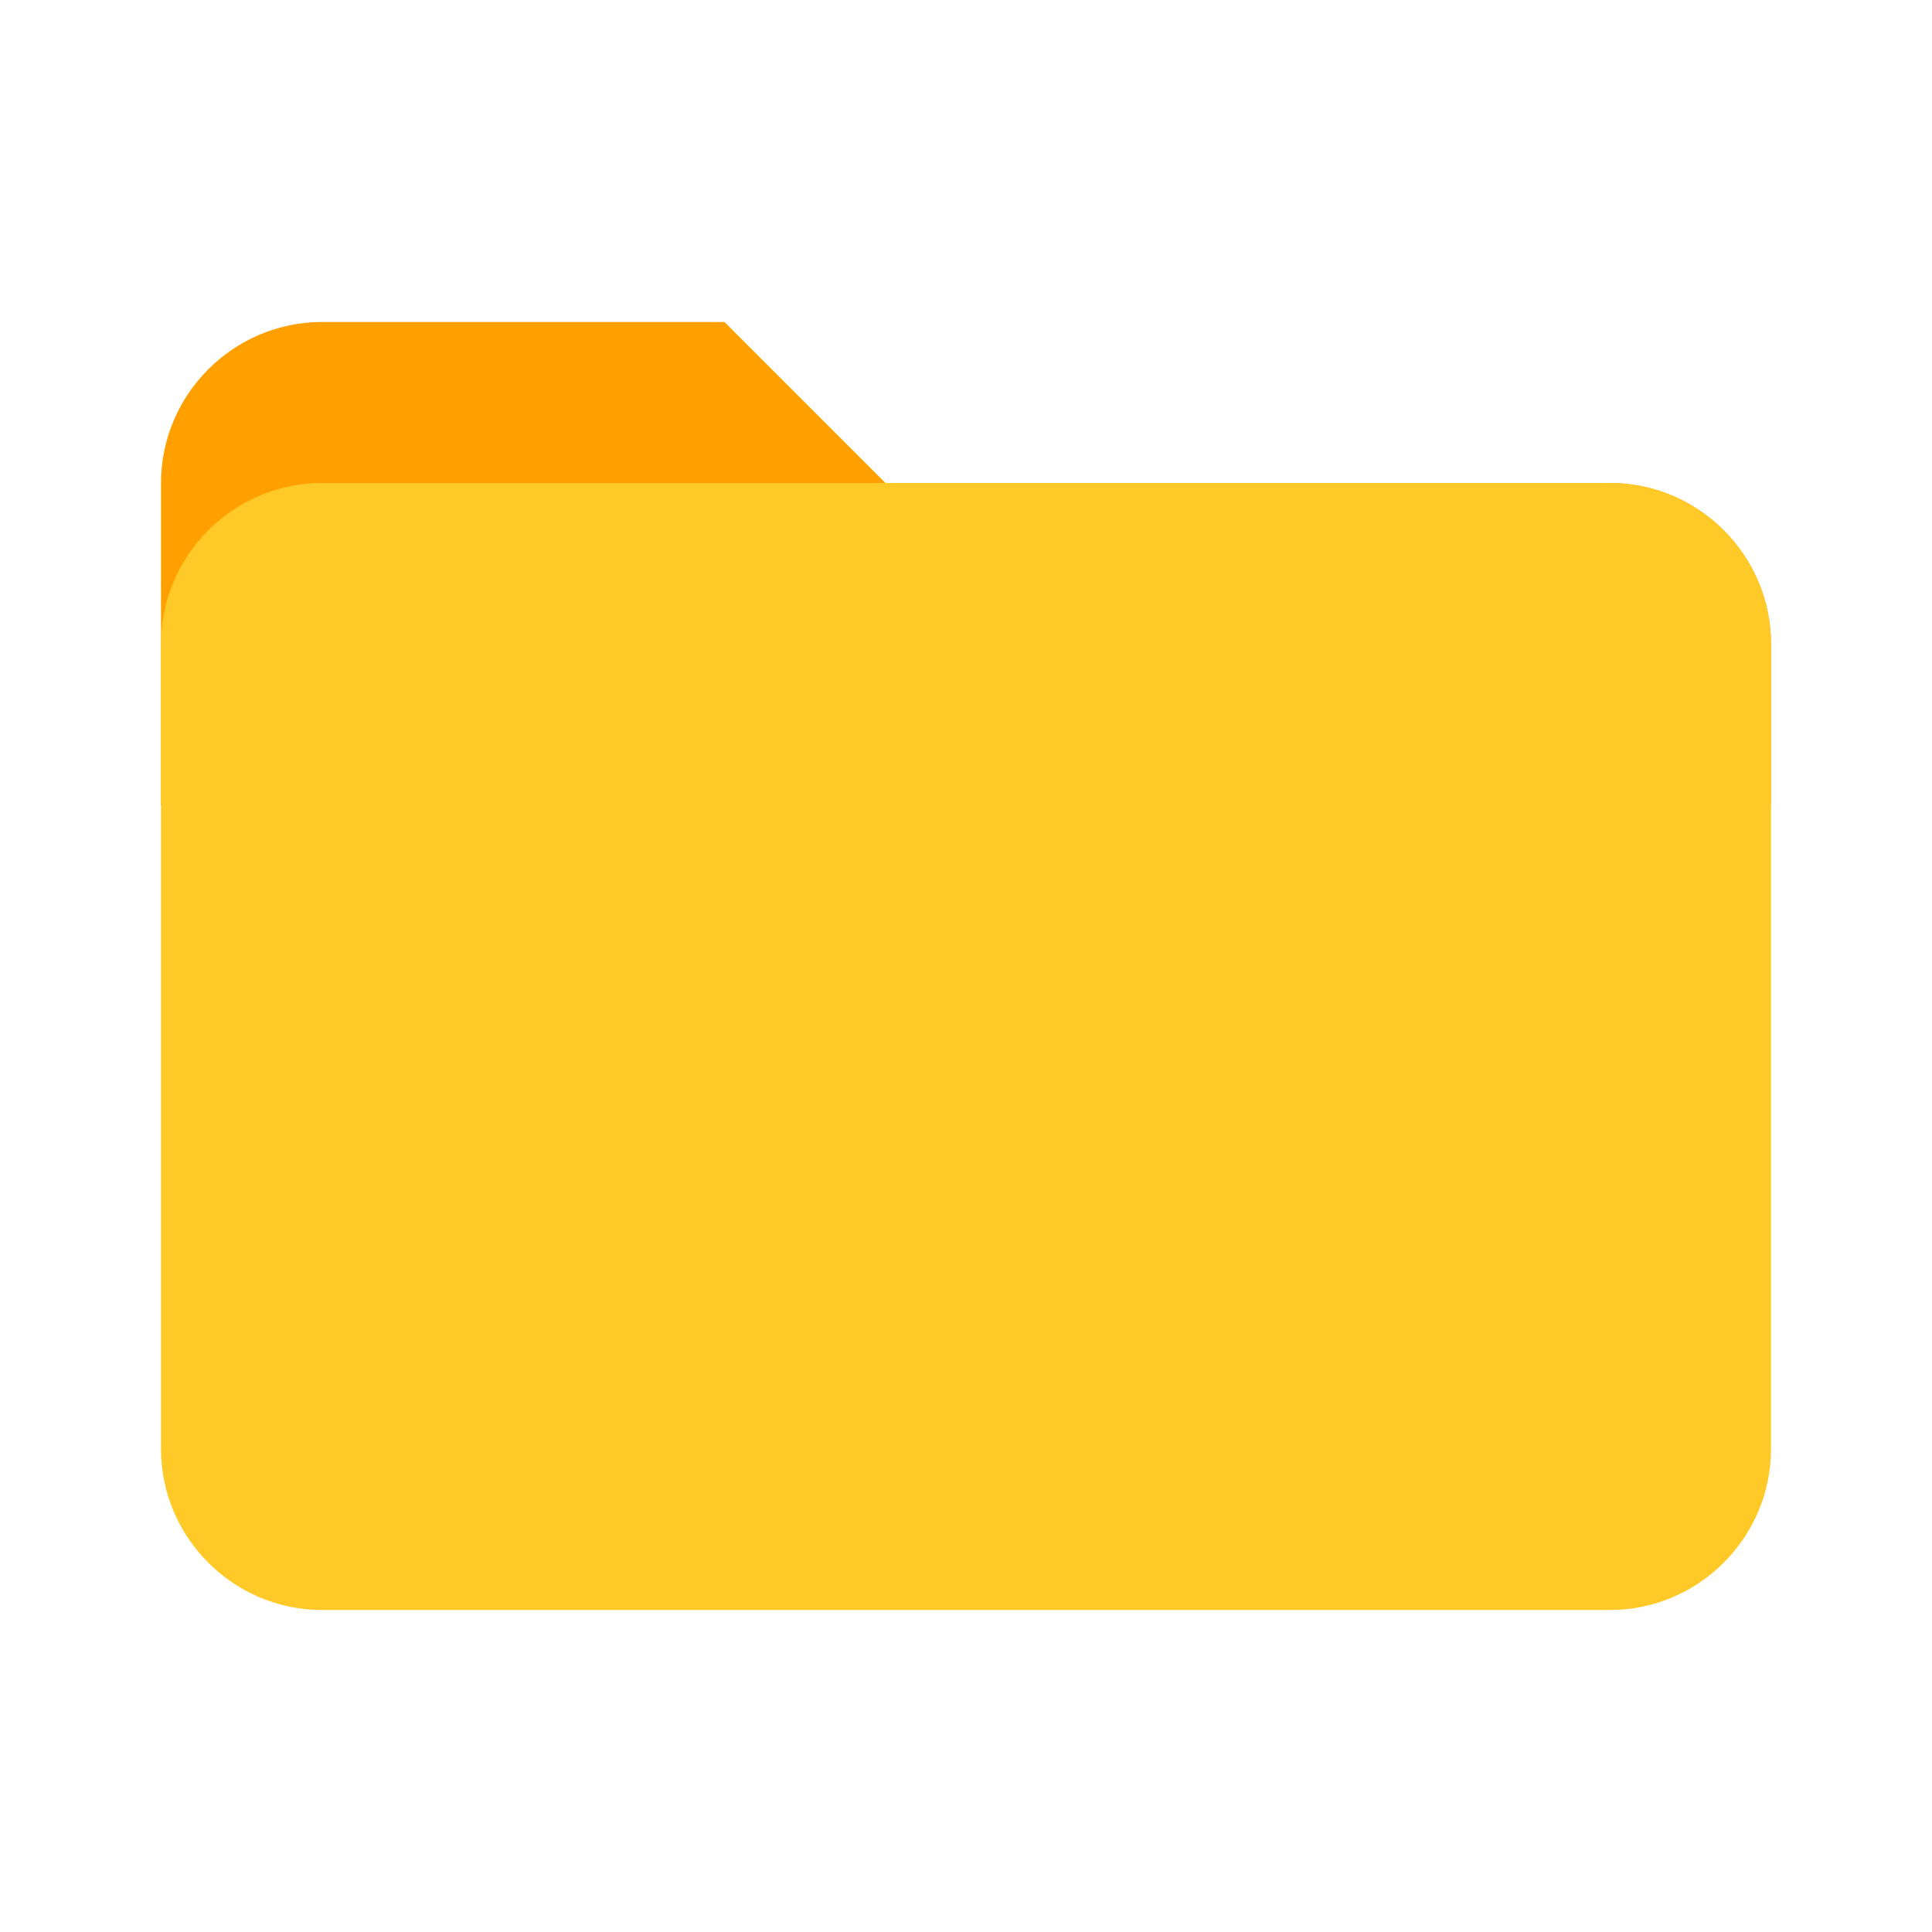
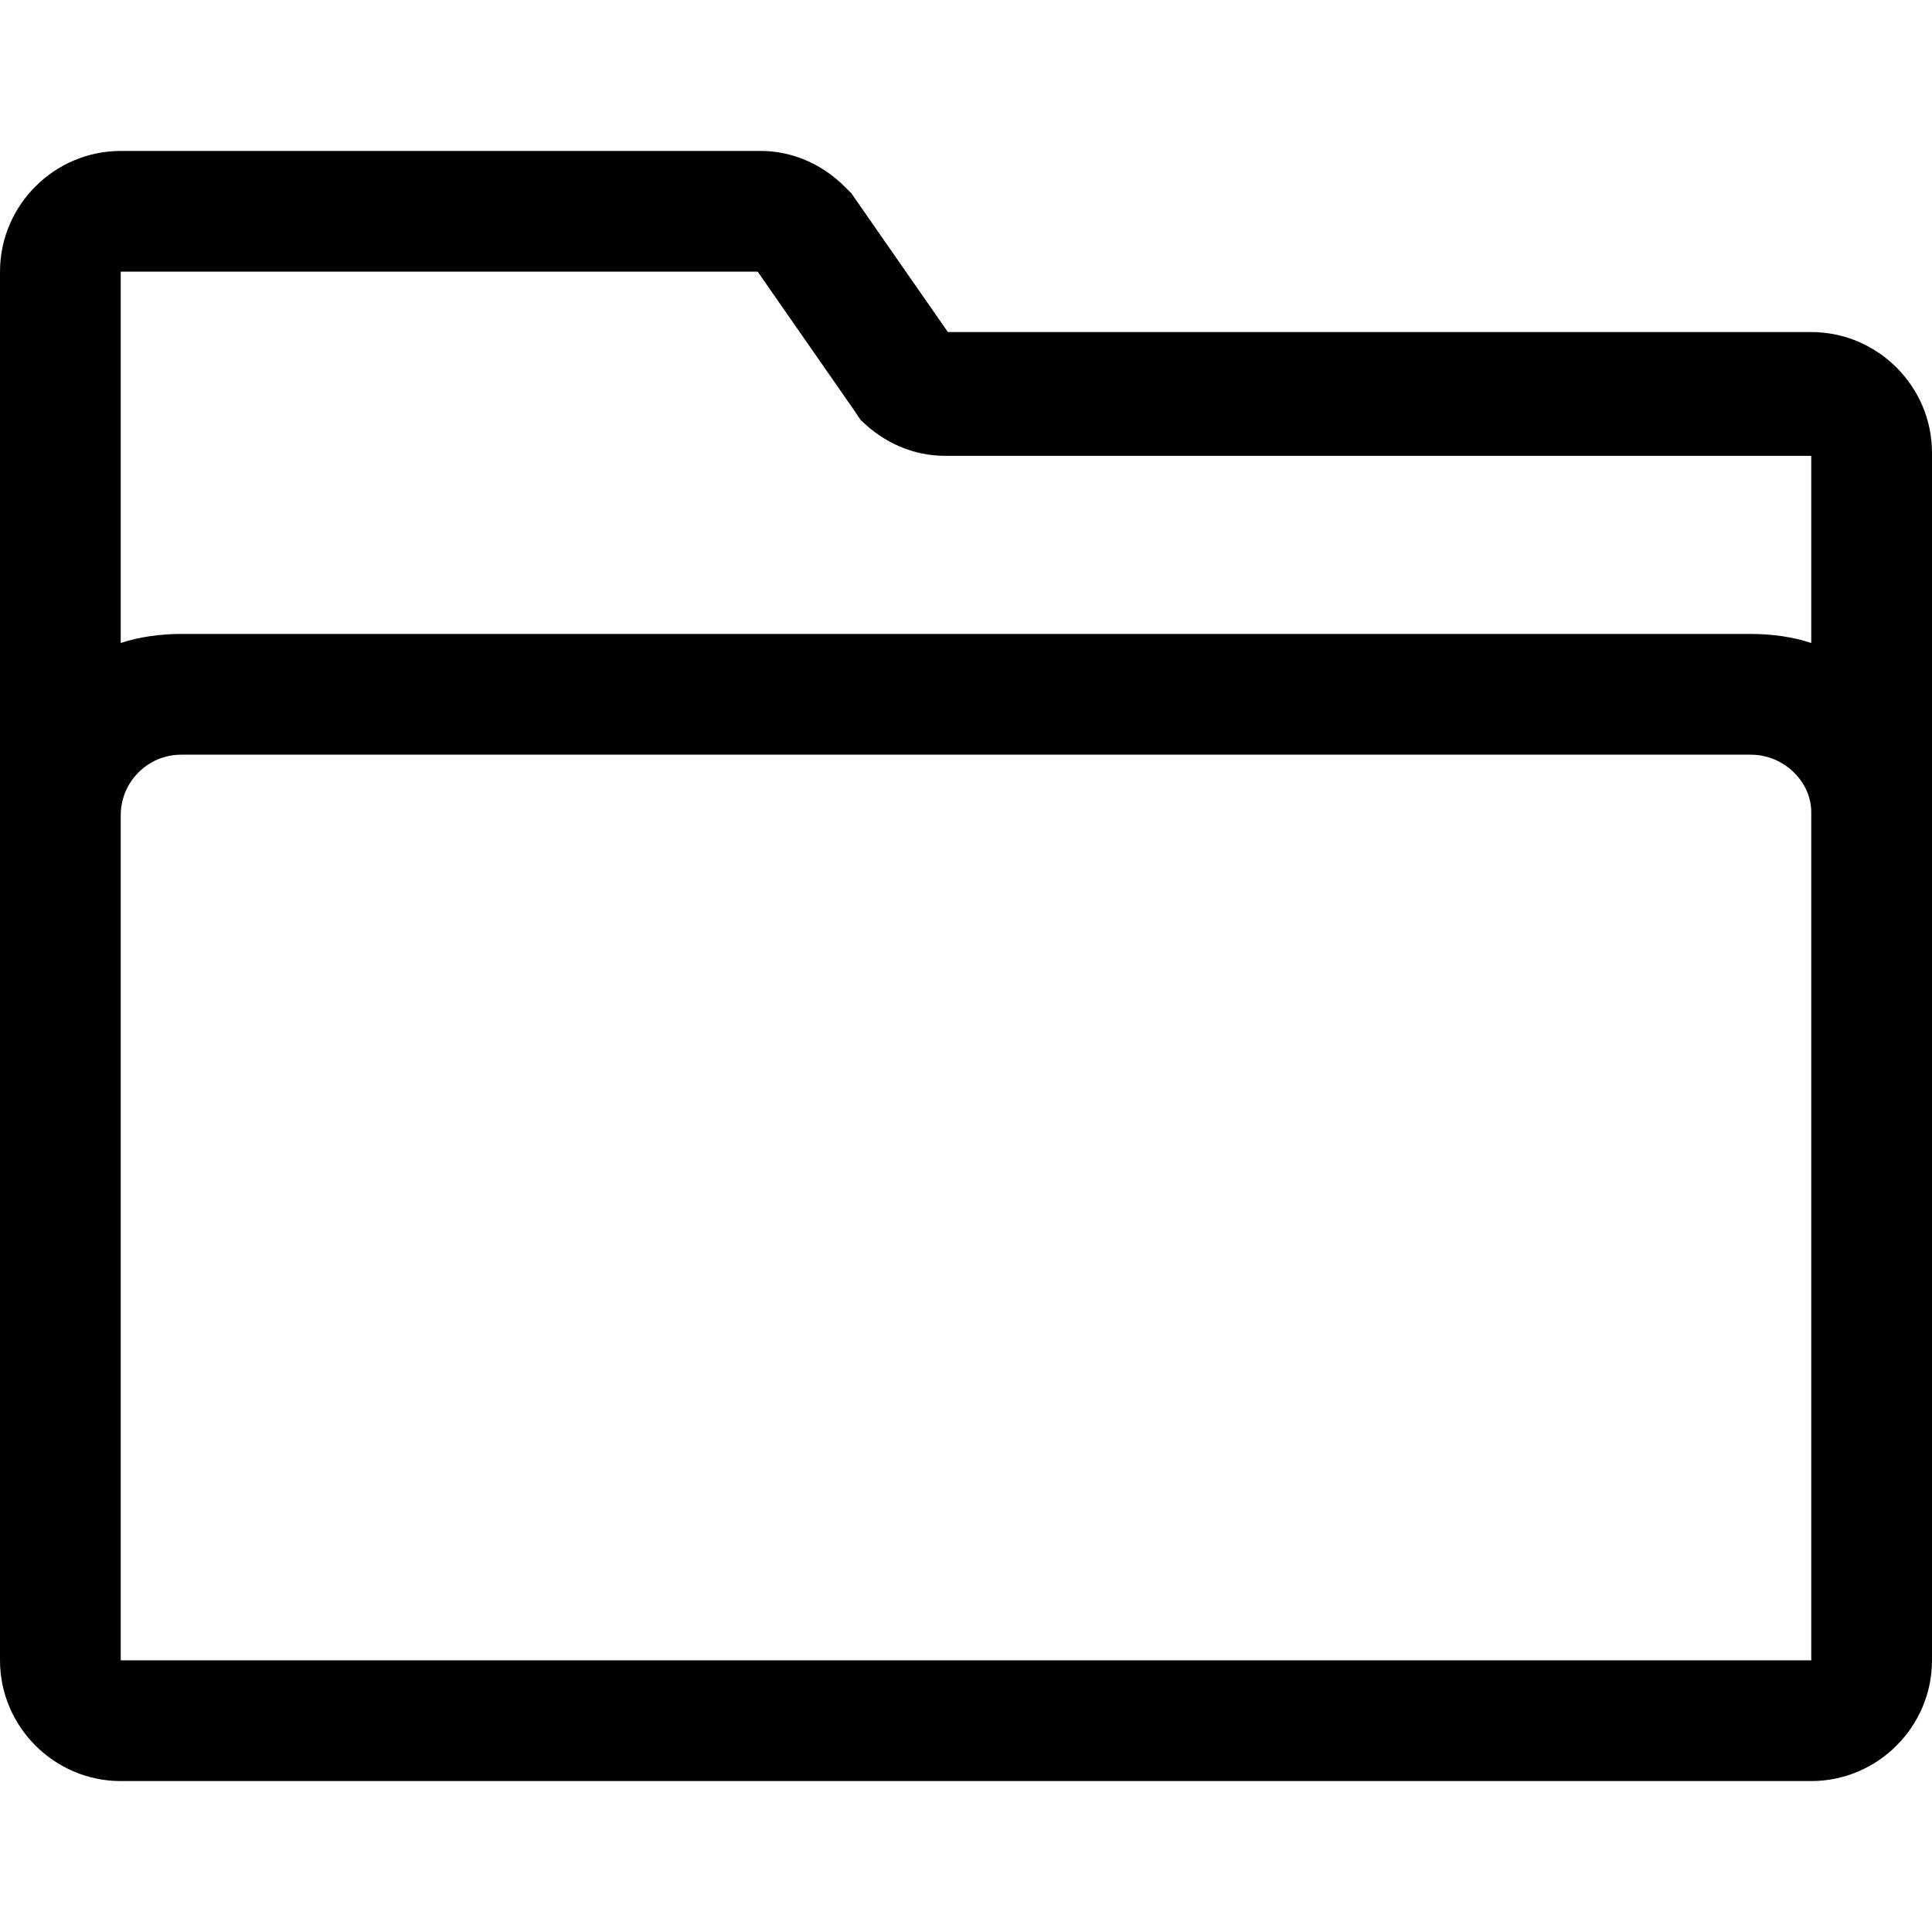
- <svg xmlns="http://www.w3.org/2000/svg" width="800px" height="800px" viewBox="0 0 1024 1024" class="icon" version="1.1">
-   <path d="M853.333 256H469.333l-85.333-85.333H170.667c-46.933 0-85.333 38.4-85.333 85.333v170.667h853.333v-85.333c0-46.933-38.4-85.333-85.333-85.333z" fill="#FFA000" />
-   <path d="M853.333 256H170.667c-46.933 0-85.333 38.4-85.333 85.333v426.667c0 46.933 38.4 85.333 85.333 85.333h682.667c46.933 0 85.333-38.4 85.333-85.333V341.333c0-46.933-38.4-85.333-85.333-85.333z" fill="#FFCA28" />
+ <svg xmlns="http://www.w3.org/2000/svg" version="1.1" id="Layer_1" x="0px" y="0px" viewBox="0 0 64 64" enable-background="new 0 0 64 64" xml:space="preserve">
+   <path d="M60,11H31.4l-3.2-4.6L28,6.2C27.2,5.4,26.2,5,25.2,5H4C1.8,5,0,6.8,0,9v46c0,2.2,1.8,4,4,4h56c2.2,0,4-1.8,4-4V15  C64,12.8,62.2,11,60,11z M60,55H4V27c0-1.1,0.9-2,2-2h52c1.1,0,2,0.9,2,1.9L60,55z M60,21.3c-0.6-0.2-1.3-0.3-2-0.3H6  c-0.7,0-1.4,0.1-2,0.3V9h21.1l3.2,4.6l0.2,0.3c0.8,0.8,1.8,1.2,2.8,1.2H60L60,21.3z" />
</svg>
